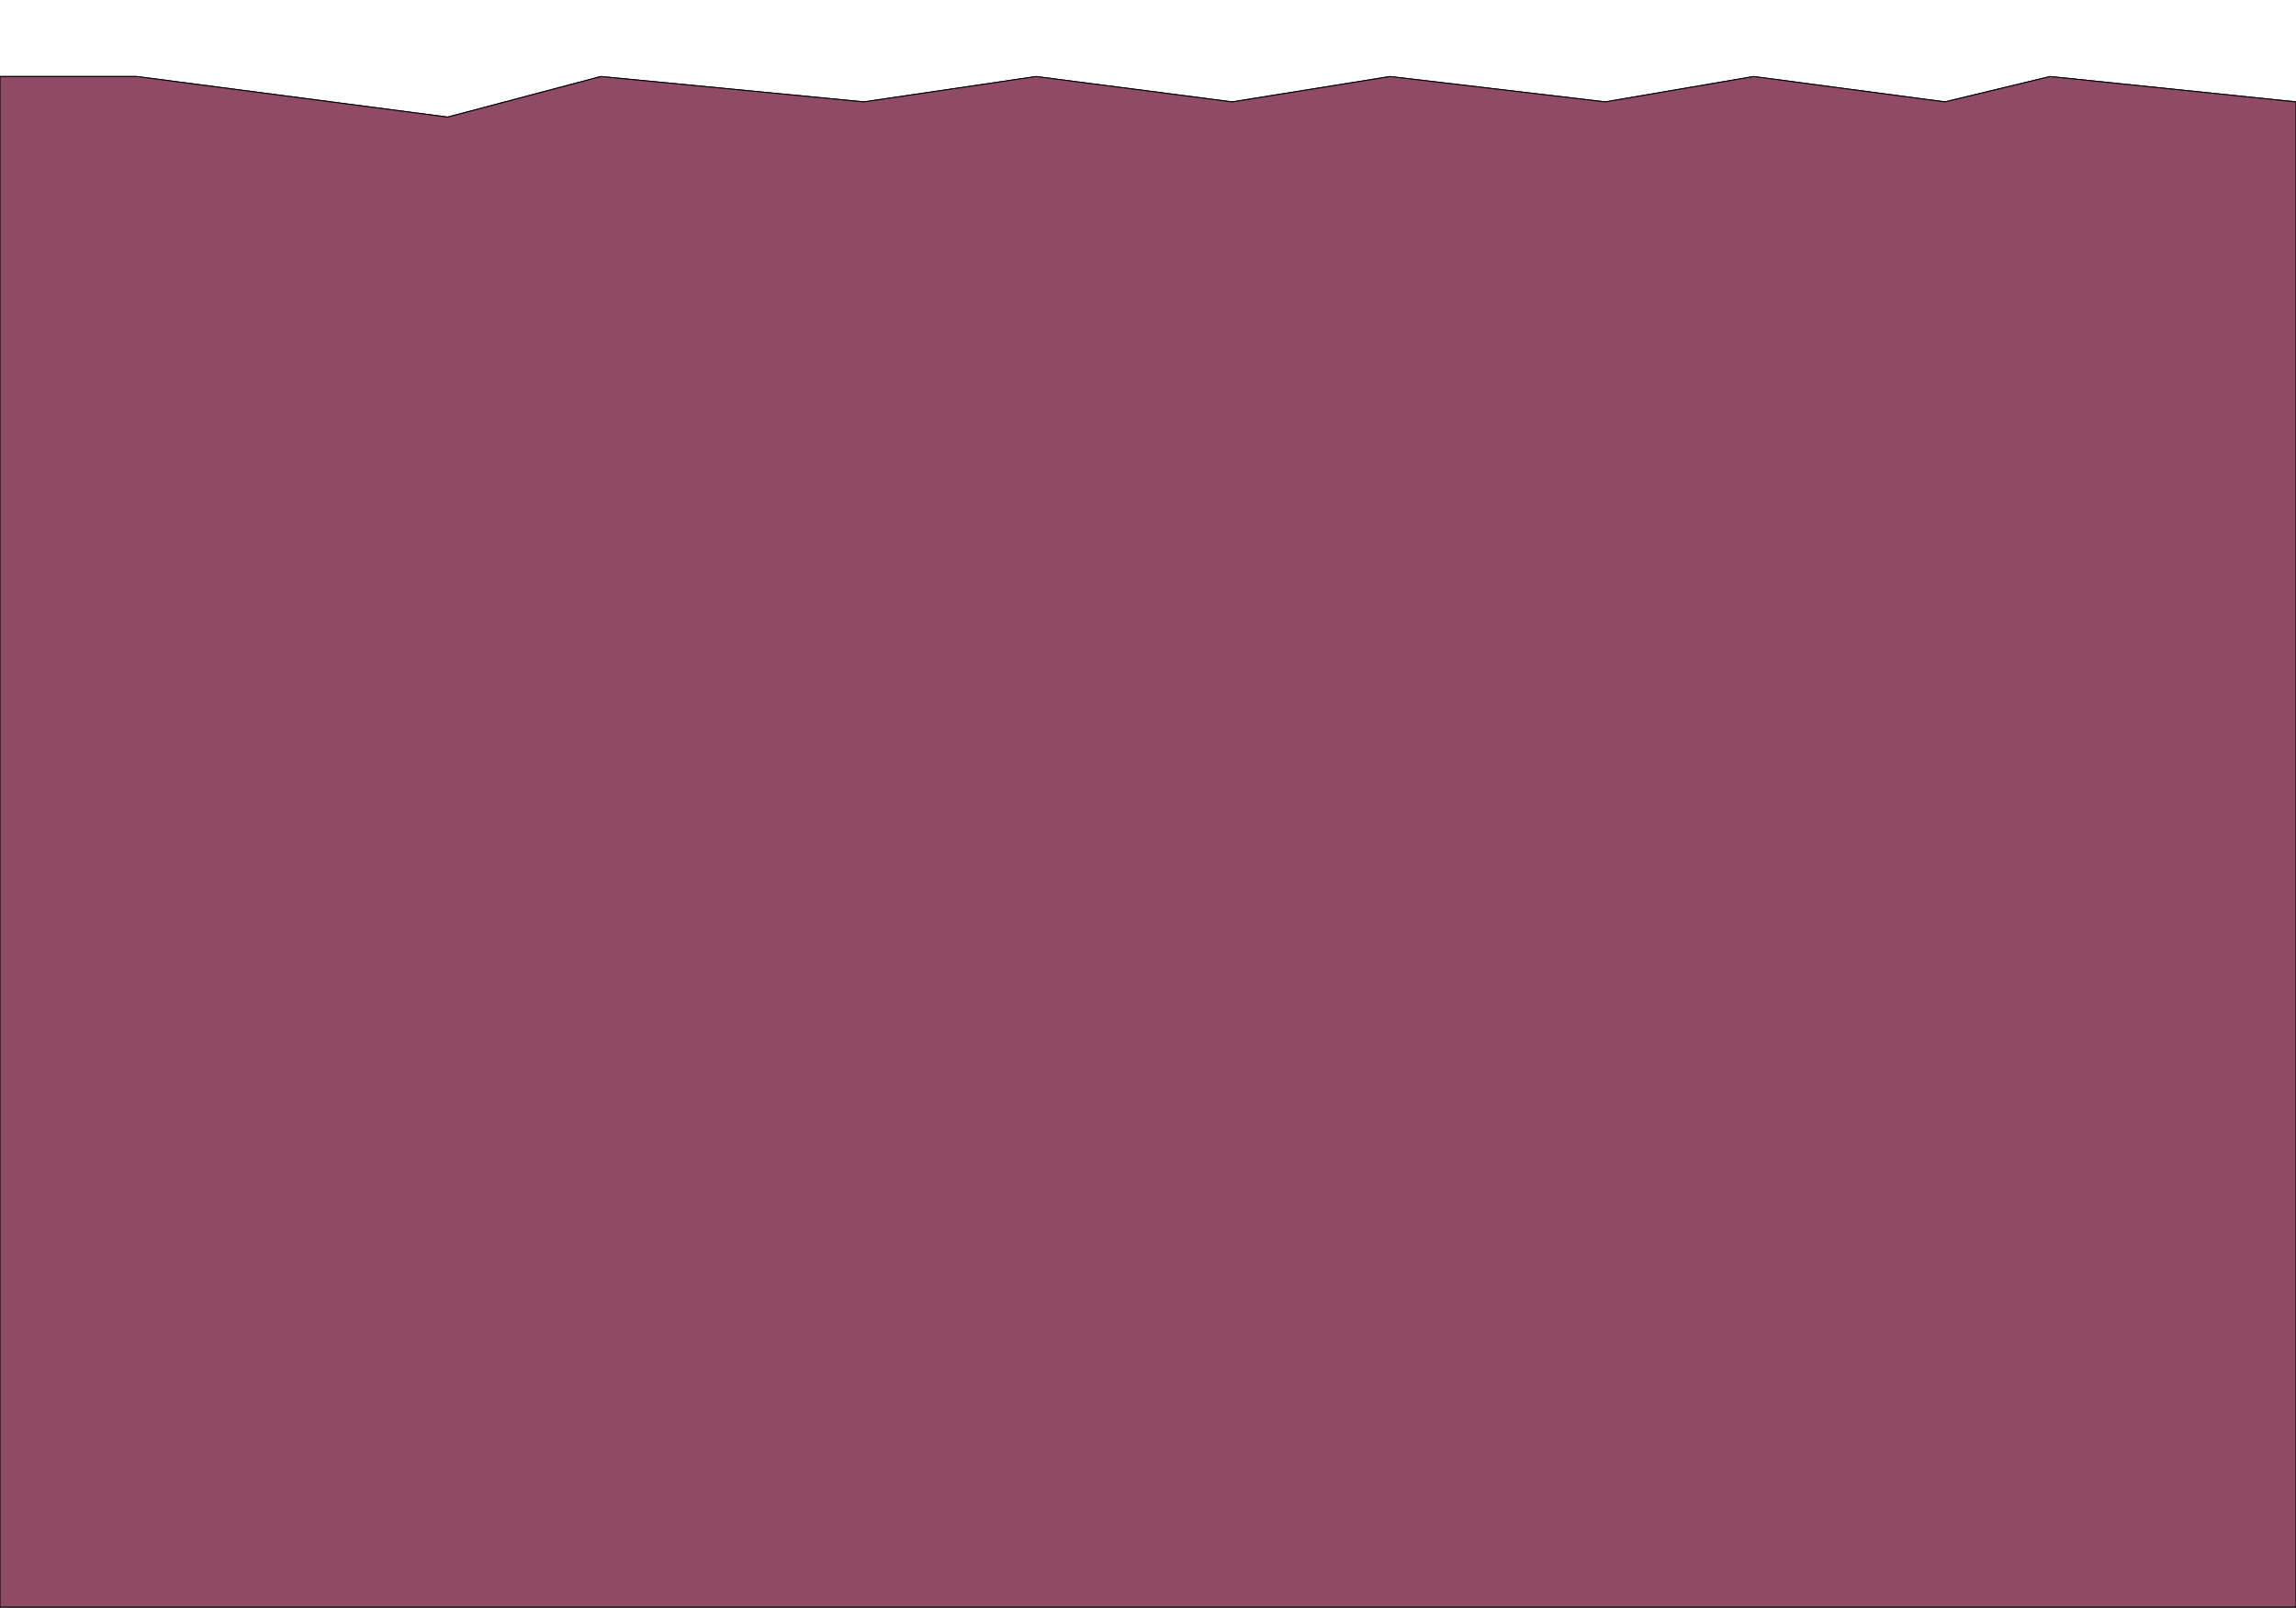
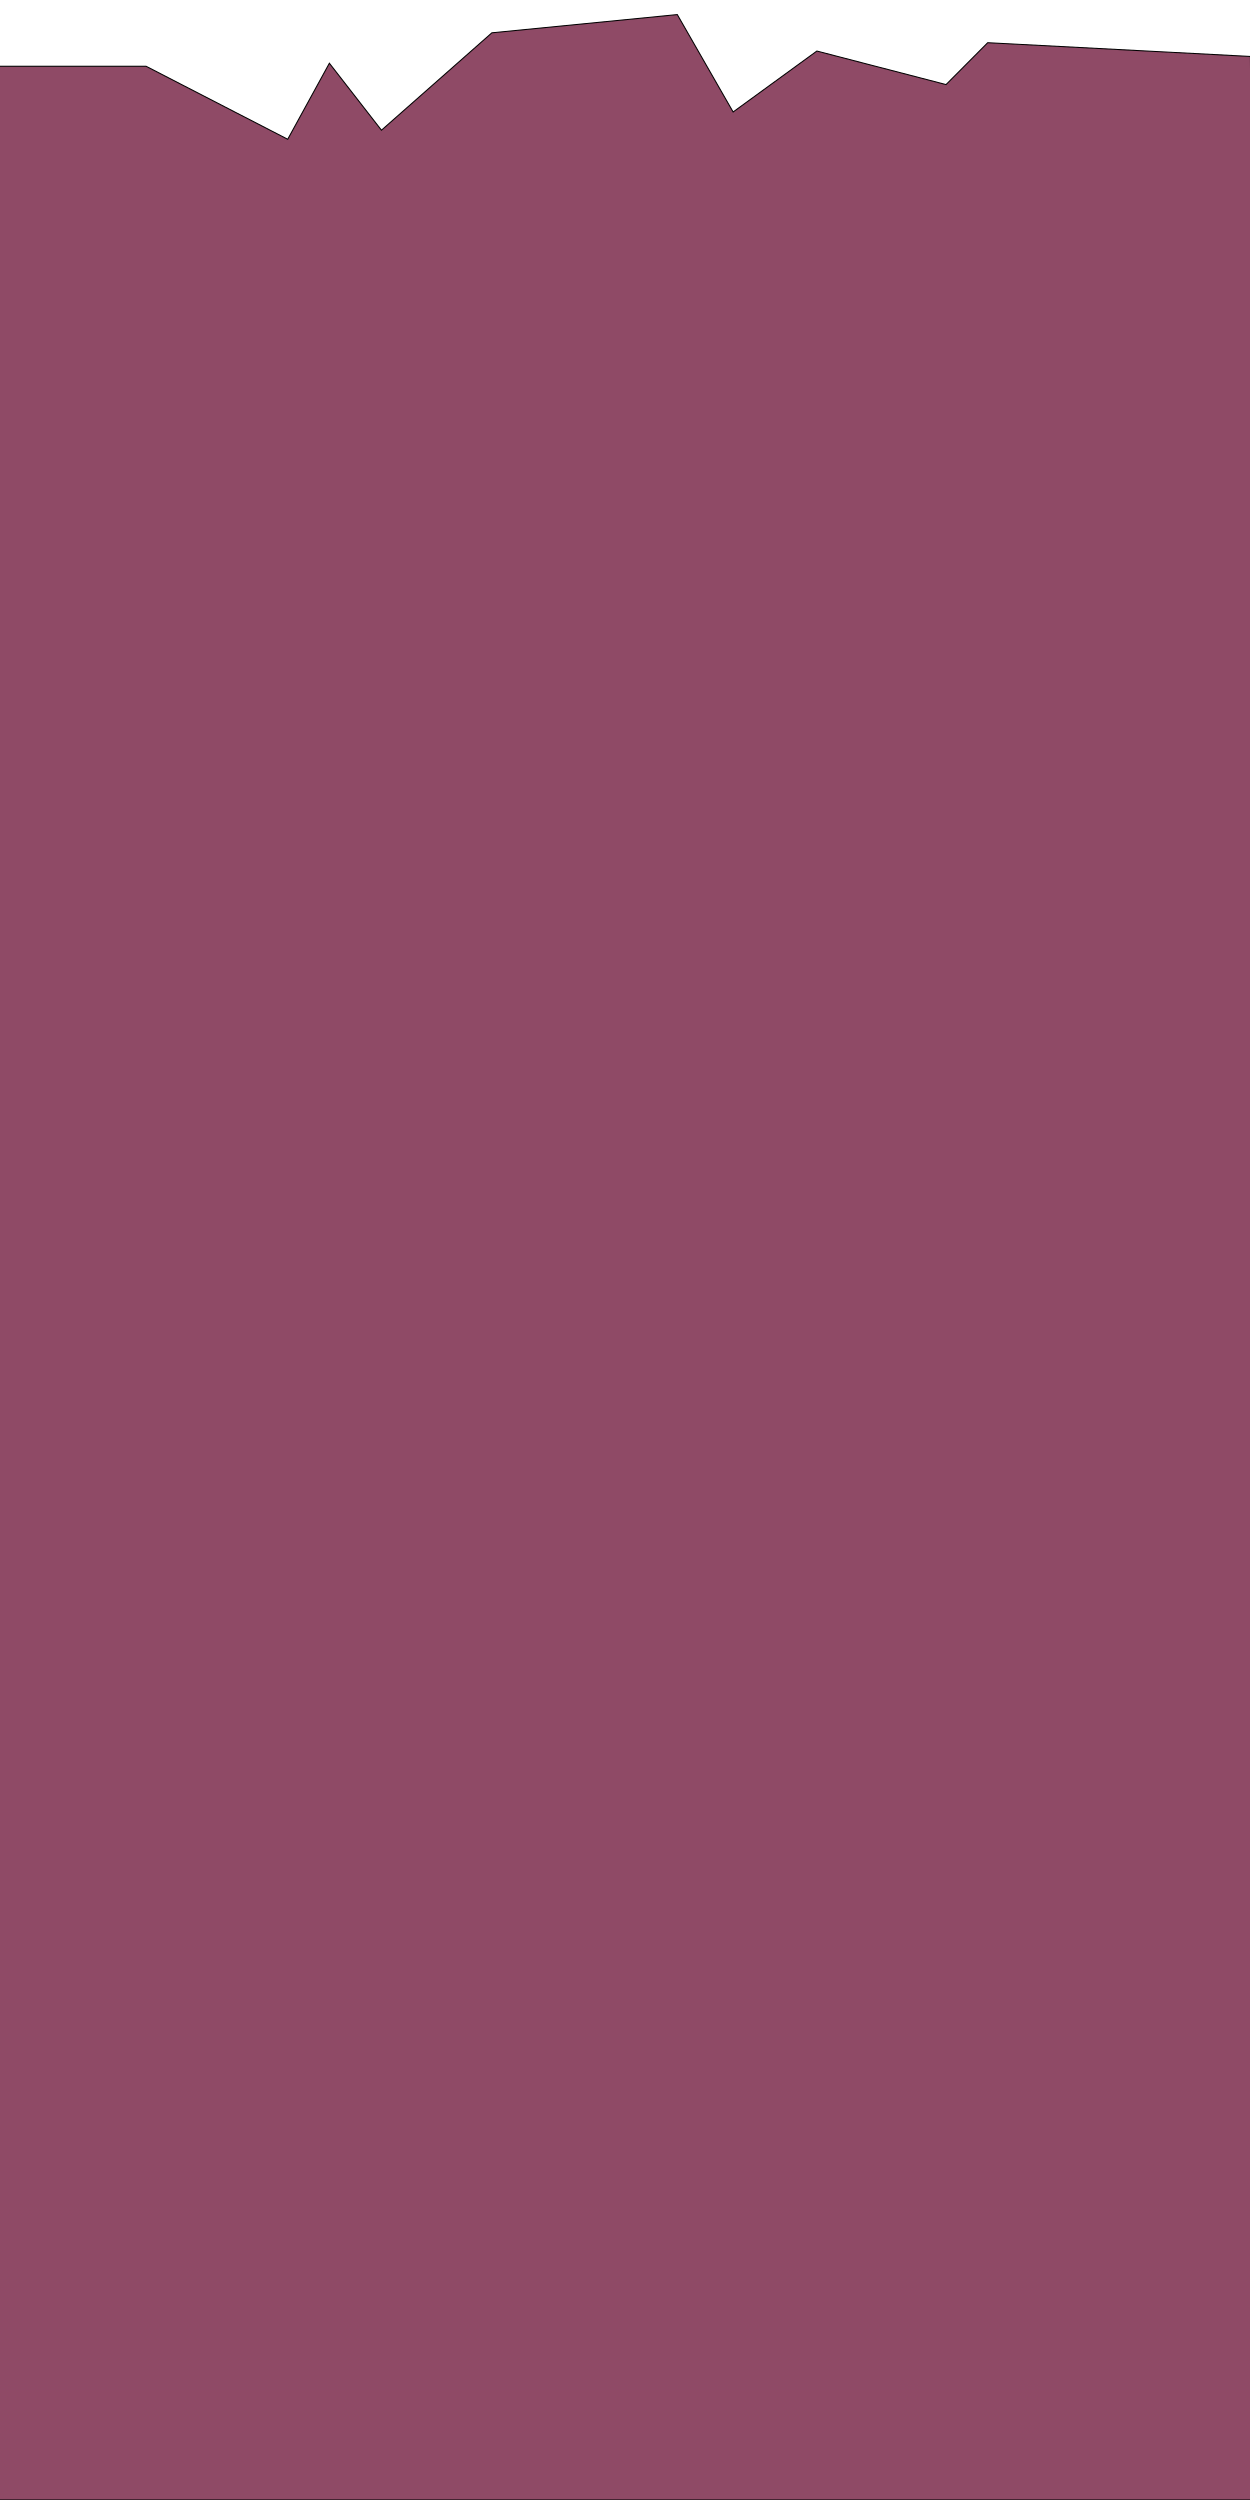
- <svg xmlns="http://www.w3.org/2000/svg" version="1.1" id="Layer_1" x="0px" y="0px" viewBox="0 0 2400 1680" style="enable-background:new 0 0 2400 1680;" xml:space="preserve">
+ <svg xmlns="http://www.w3.org/2000/svg" version="1.1" id="Layer_1" x="0px" y="0px" viewBox="0 0 1200 2400" style="enable-background:new 0 0 1200 2400;" xml:space="preserve">
  <style type="text/css">
	.st0{fill:#8F4A66;stroke:#000000;stroke-miterlimit:10;}
</style>
  <g>
-     <polygon class="st0" points="0,146.2 0,80 143,80 468,122.4 628,80 903,106.5 1083,80 1288,106.5 1453,80 1678,106.5 1833,80   2033,106.5 2143,80 2400,106.5 2400,1680 0,1680 0,106.5  " />
-     <polygon class="st0" points="0,146.2 0,80 143,80 468,122.4 628,80 903,106.5 1083,80 1288,106.5 1453,80 1678,106.5 1833,80     2033,106.5 2143,80 2400,106.5 2400,1680 0,1680 0,106.5  " />
+     <polygon class="st0" points="-2.8,160.3 -2.8,63.6 140.2,63.6 276.2,133.7 316.2,60.7 366.2,125 472.2,31.5 650.2,14 703.8,107.5    784.2,49 908.2,81.2 948.2,41 1200.4,54.2 1202.8,349.9 1202.8,2400 -2.8,2400 -2.8,102.3  " />
  </g>
</svg>
